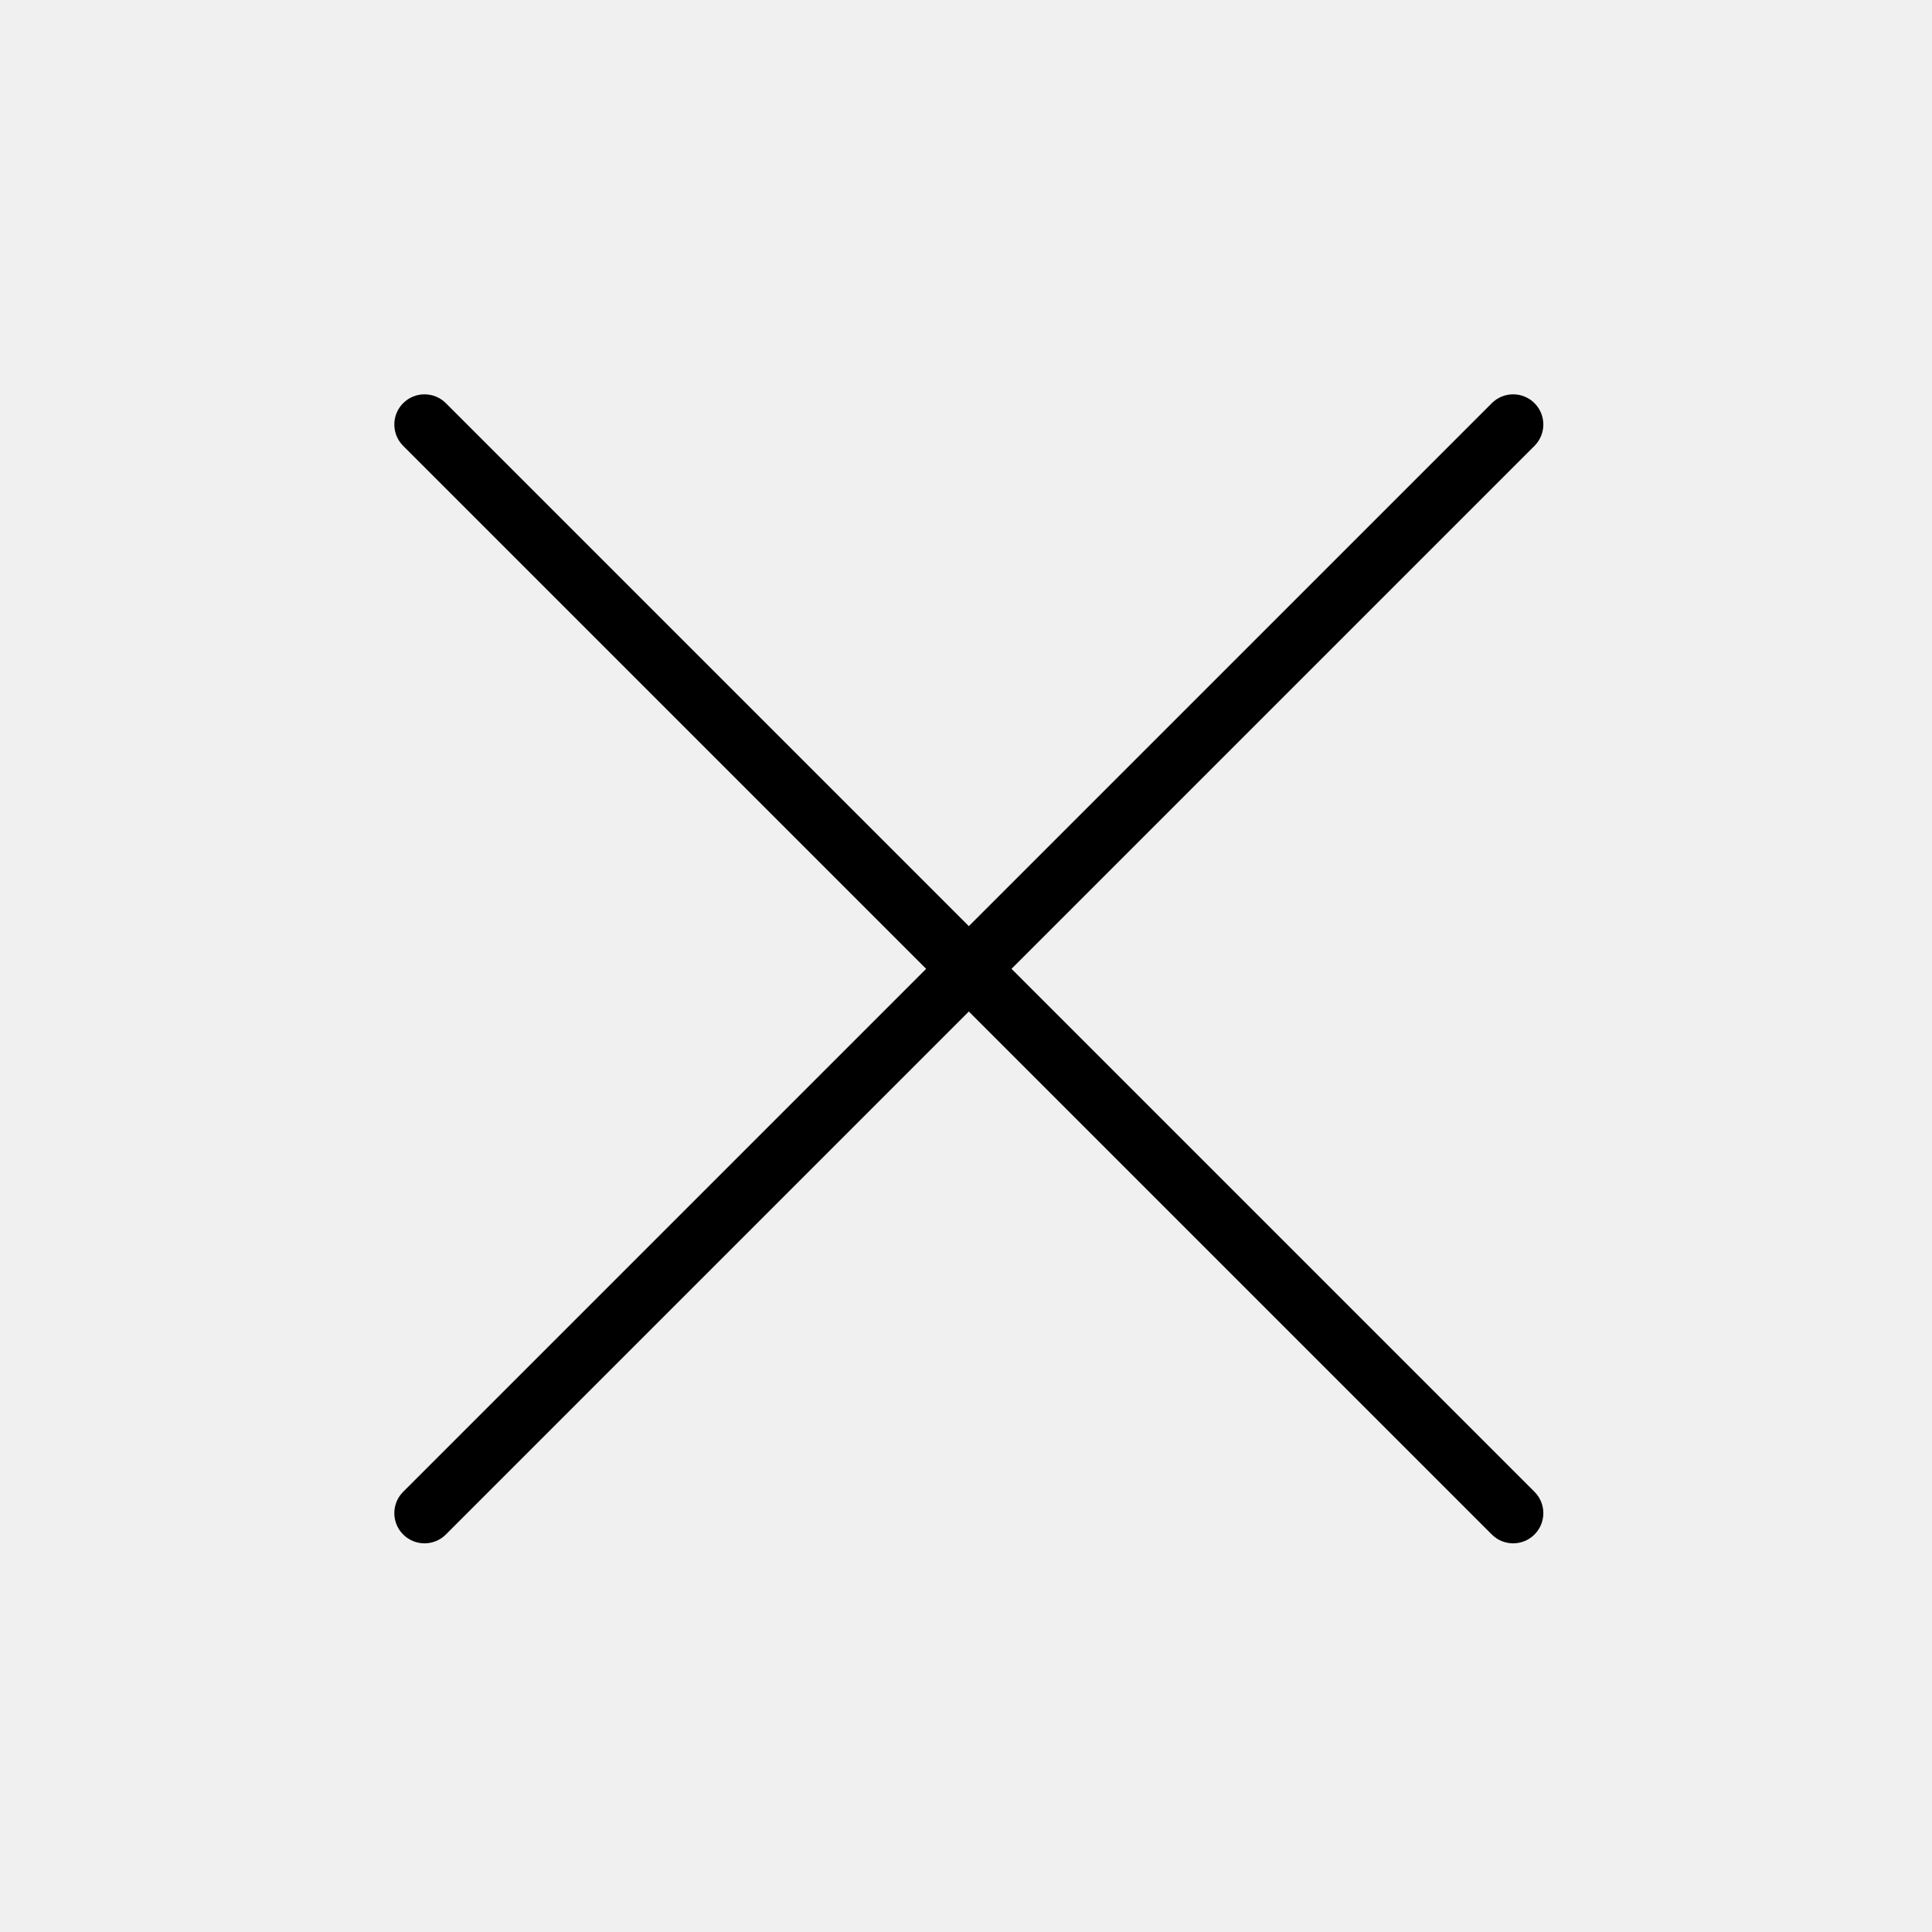
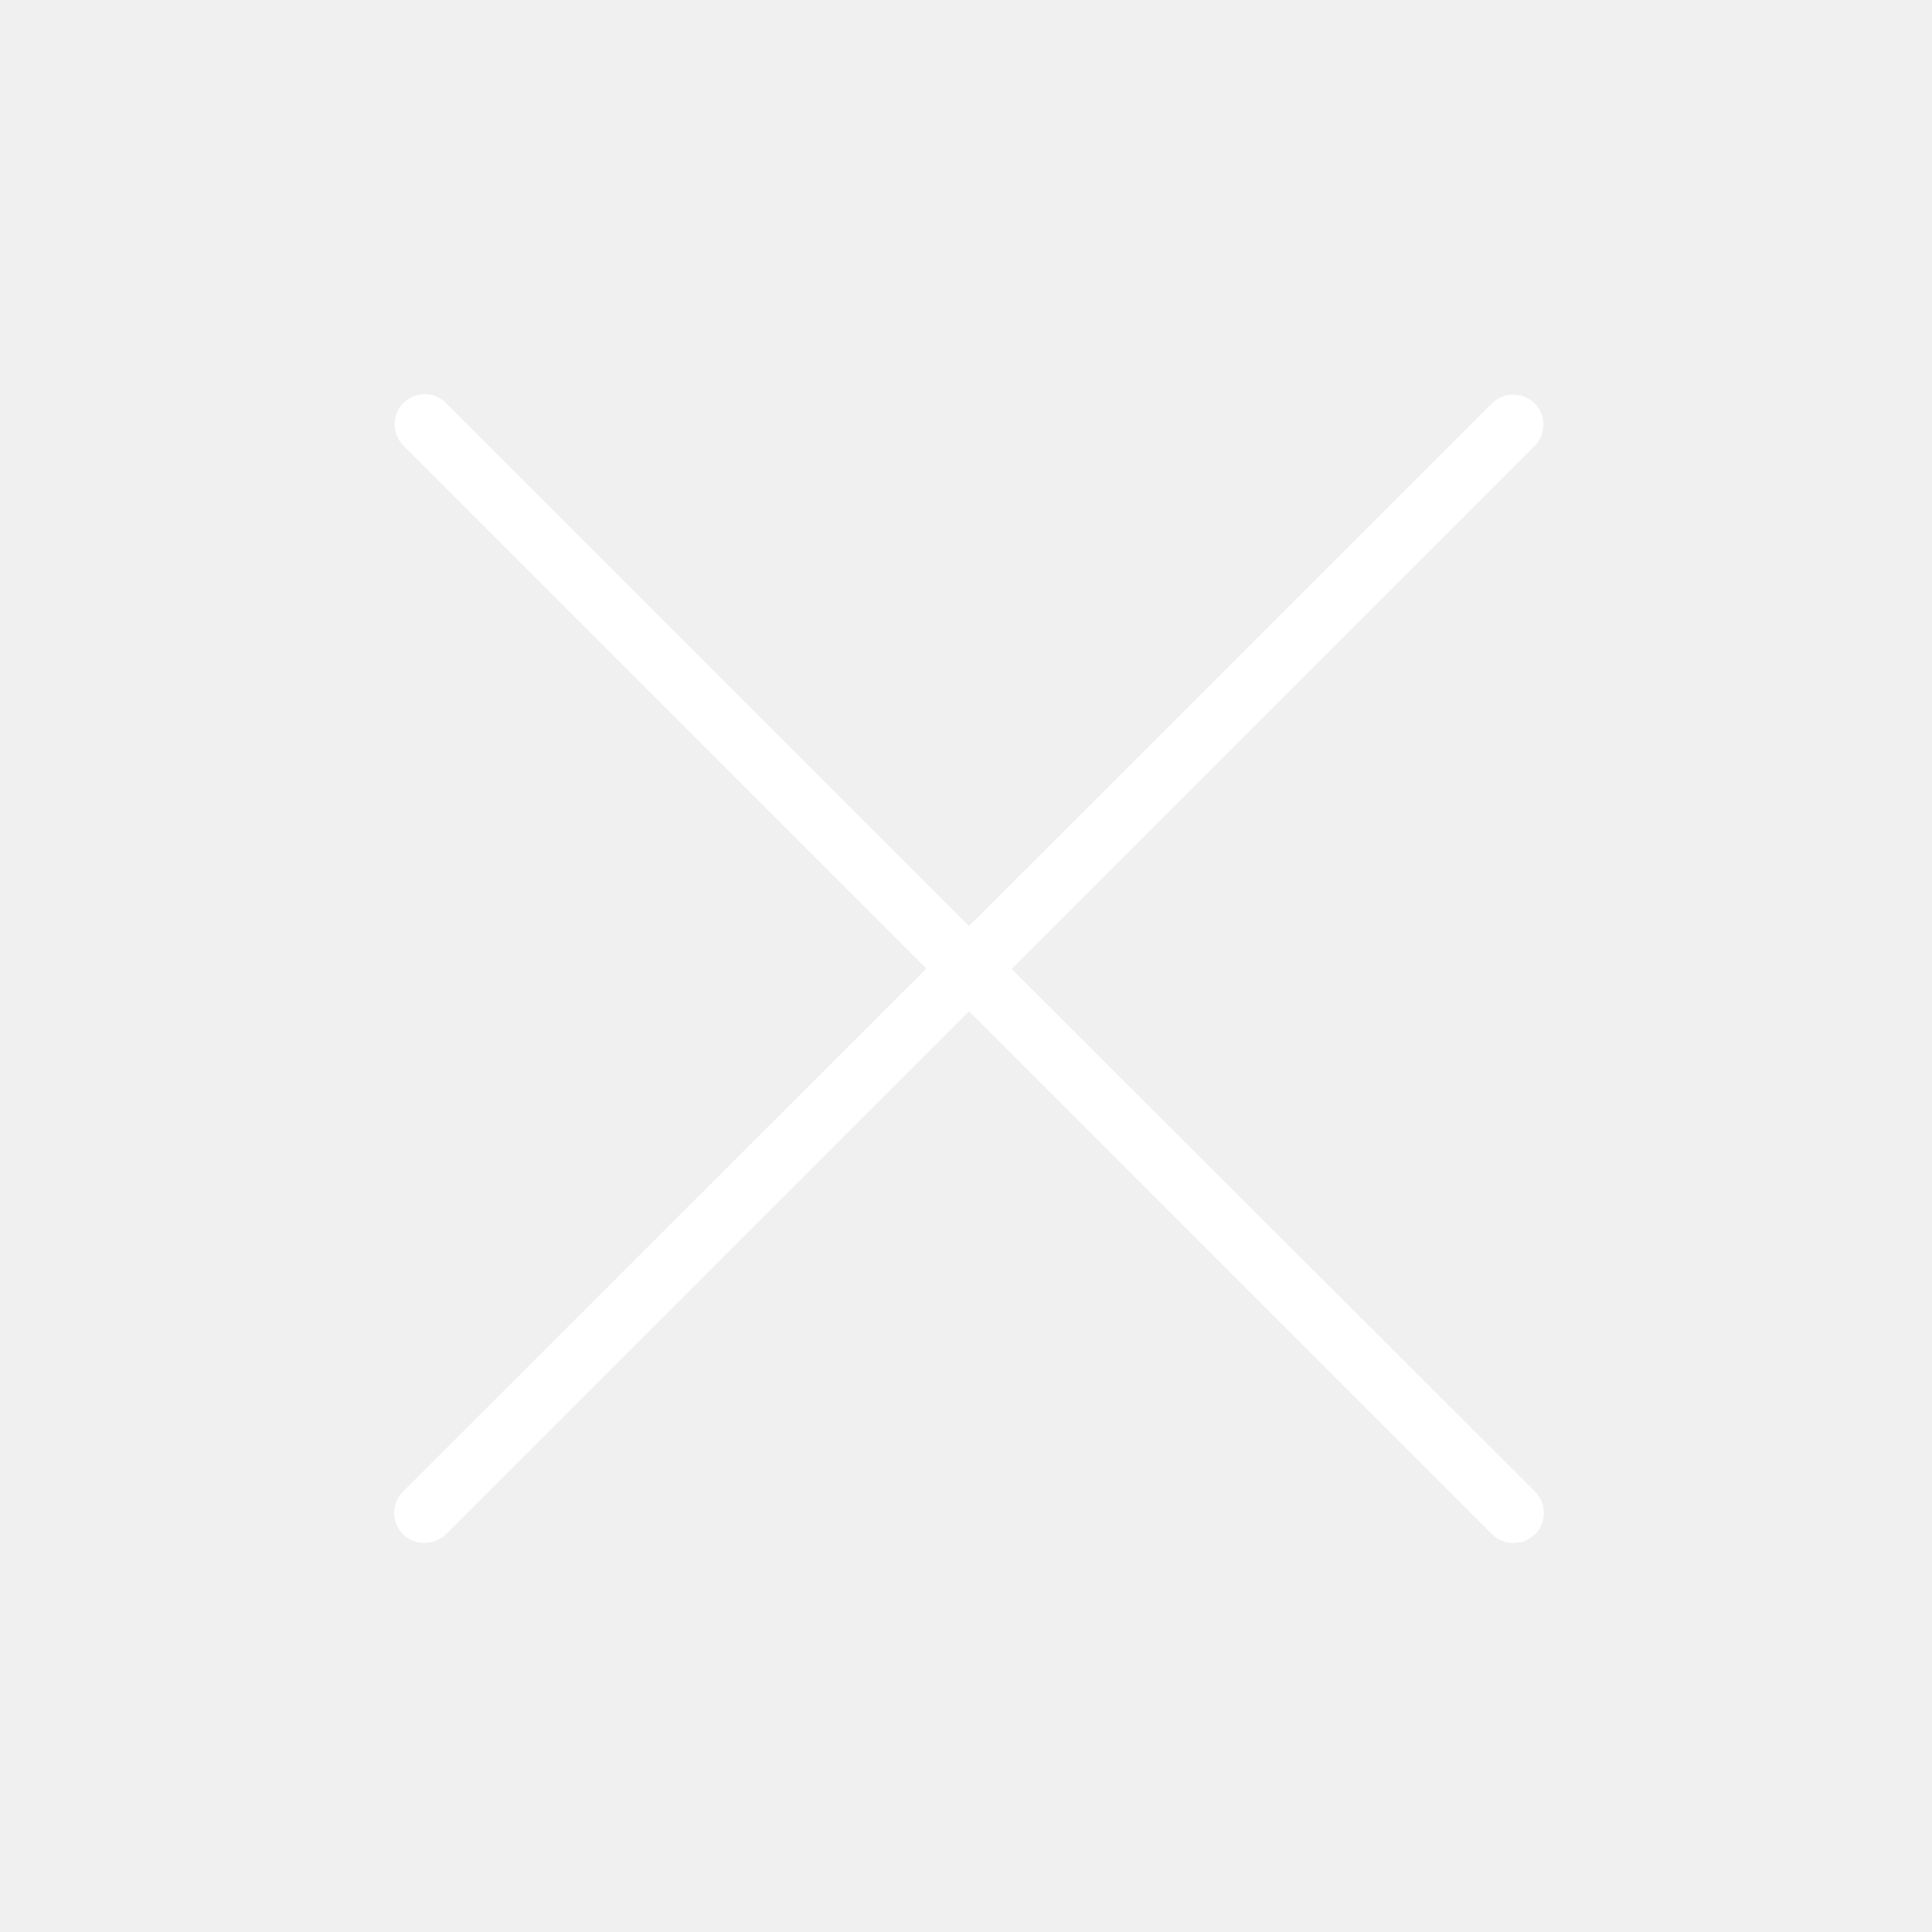
- <svg xmlns="http://www.w3.org/2000/svg" height="512px" style="enable-background:new 0 0 512 512;" version="1.1" viewBox="0 0 512 512" width="512px" xml:space="preserve">
+ <svg xmlns="http://www.w3.org/2000/svg" version="1.1" id="Layer_1" x="0px" y="0px" viewBox="0 0 512 512" style="enable-background:new 0 0 512 512;" xml:space="preserve">
  <style type="text/css">
- 
- 	.st0{display:inline;}
- 	.st1{fill:none;stroke:#000000;stroke-width:16;stroke-linecap:round;stroke-linejoin:round;stroke-miterlimit:10;}
- 	.st2{display:none;}
- 
+ 	.st0{display:none;}
+ 	.st1{display:inline;}
+ 	.st2{fill:none;stroke:#000000;stroke-width:16;stroke-linecap:round;stroke-linejoin:round;stroke-miterlimit:10;}
+ 	.st3{fill:#FFFFFF;}
</style>
-   <g class="st2" id="cross">
-     <g class="st0">
-       <line class="st1" x1="112.5" x2="401" y1="112.5" y2="401" />
-       <line class="st1" x1="401" x2="112.5" y1="112.5" y2="401" />
+   <g id="cross" class="st0">
+     <g class="st1">
+       <line class="st2" x1="112.5" y1="112.5" x2="401" y2="401" />
+       <line class="st2" x1="401" y1="112.5" x2="112.5" y2="401" />
    </g>
  </g>
  <g id="cross_copy">
-     <path d="M268.064,256.75l138.593-138.593c3.124-3.124,3.124-8.189,0-11.313c-3.125-3.124-8.189-3.124-11.314,0L256.75,245.436   L118.157,106.843c-3.124-3.124-8.189-3.124-11.313,0c-3.125,3.124-3.125,8.189,0,11.313L245.436,256.75L106.843,395.343   c-3.125,3.125-3.125,8.189,0,11.314c1.562,1.562,3.609,2.343,5.657,2.343s4.095-0.781,5.657-2.343L256.75,268.064l138.593,138.593   c1.563,1.562,3.609,2.343,5.657,2.343s4.095-0.781,5.657-2.343c3.124-3.125,3.124-8.189,0-11.314L268.064,256.75z" />
+     <path class="st3" d="M268.1,256.8l138.6-138.6c3.1-3.1,3.1-8.2,0-11.3c-3.1-3.1-8.2-3.1-11.3,0L256.8,245.4L118.2,106.8   c-3.1-3.1-8.2-3.1-11.3,0c-3.1,3.1-3.1,8.2,0,11.3l138.6,138.6L106.8,395.3c-3.1,3.1-3.1,8.2,0,11.3c1.6,1.6,3.6,2.3,5.7,2.3   s4.1-0.8,5.7-2.3l138.6-138.6l138.6,138.6c1.6,1.6,3.6,2.3,5.7,2.3s4.1-0.8,5.7-2.3c3.1-3.1,3.1-8.2,0-11.3L268.1,256.8z" />
  </g>
</svg>
